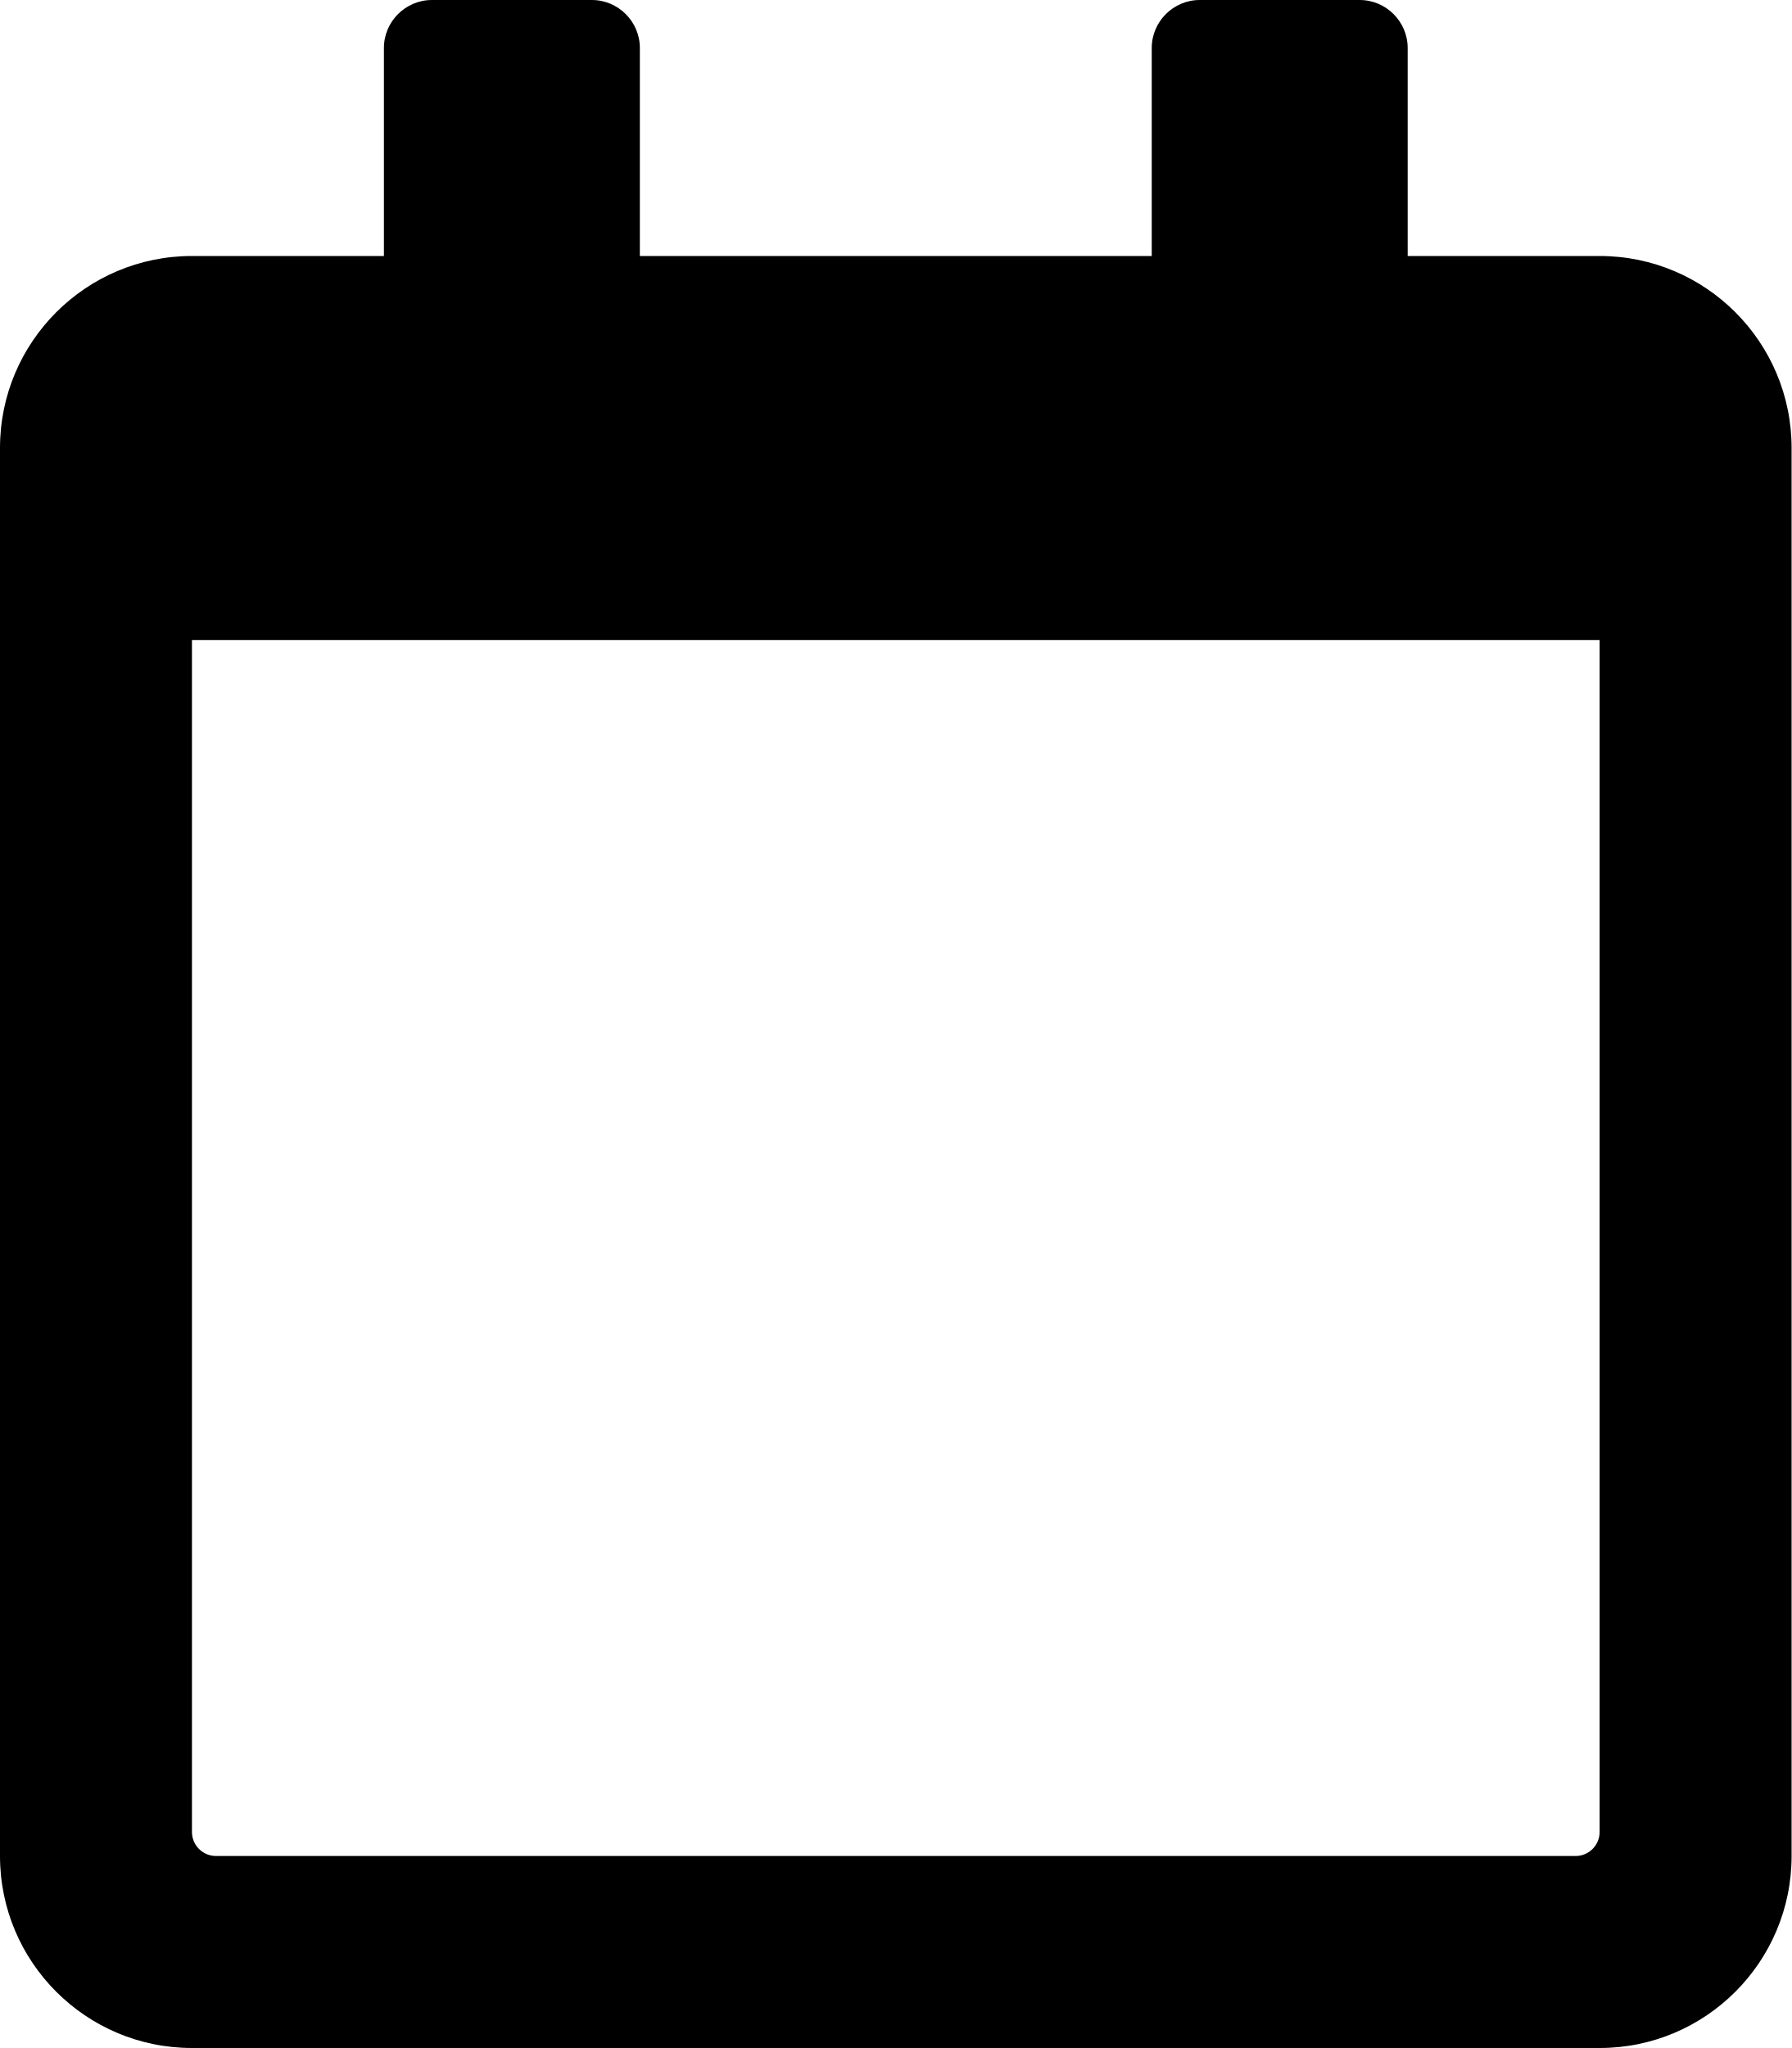
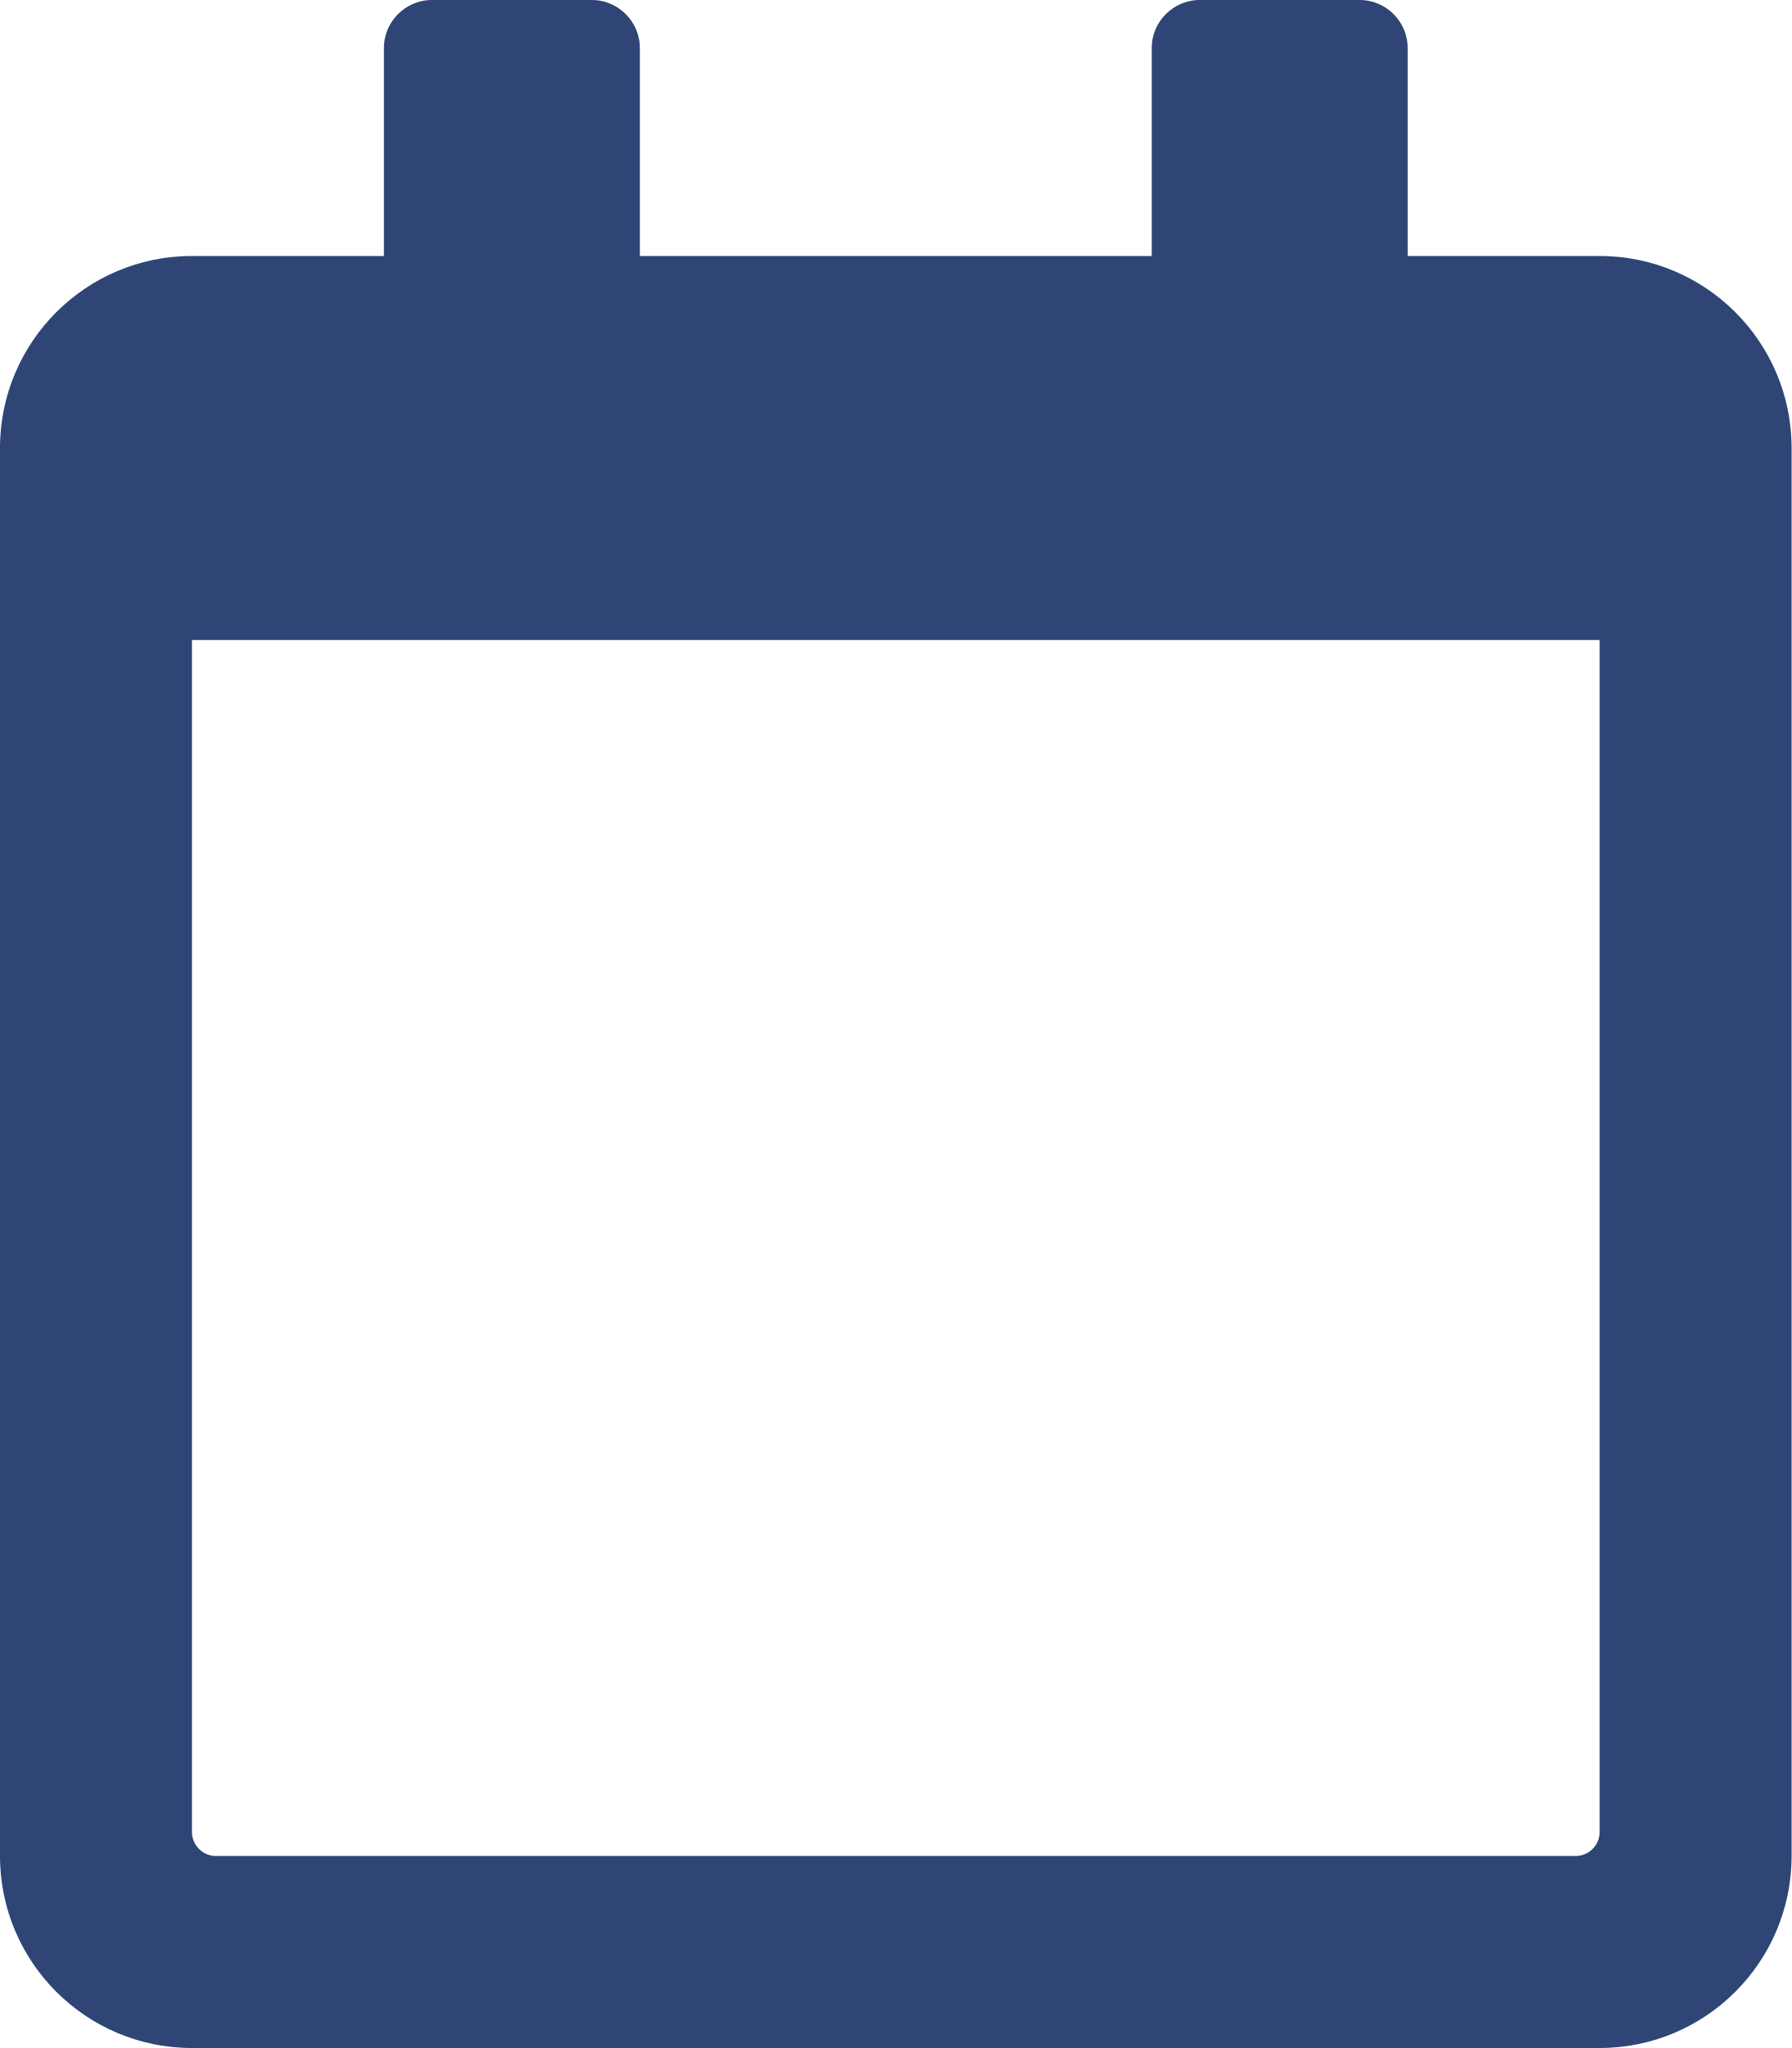
<svg xmlns="http://www.w3.org/2000/svg" aria-hidden="true" focusable="false" data-prefix="far" data-icon="calendar" class="svg-inline--fa fa-calendar fa-w-14" role="img" viewBox="0 0 448 512">
-   <path fill="" d="M400 64h-48V12c0-6.6-5.4-12-12-12h-40c-6.6 0-12 5.4-12 12v52H160V12c0-6.6-5.4-12-12-12h-40c-6.6 0-12 5.4-12 12v52H48C21.5 64 0 85.5 0 112v352c0 26.5 21.5 48 48 48h352c26.5 0 48-21.5 48-48V112c0-26.5-21.5-48-48-48zm-6 400H54c-3.3 0-6-2.7-6-6V160h352v298c0 3.3-2.7 6-6 6z" />
+   <path fill="rgb(46, 69, 118)" d="M400 64h-48V12c0-6.6-5.4-12-12-12h-40c-6.6 0-12 5.4-12 12v52H160V12c0-6.6-5.4-12-12-12h-40c-6.6 0-12 5.4-12 12v52H48C21.5 64 0 85.5 0 112v352c0 26.5 21.5 48 48 48h352c26.5 0 48-21.5 48-48V112c0-26.5-21.5-48-48-48zm-6 400H54c-3.3 0-6-2.7-6-6V160h352v298c0 3.3-2.7 6-6 6z" />
</svg>
